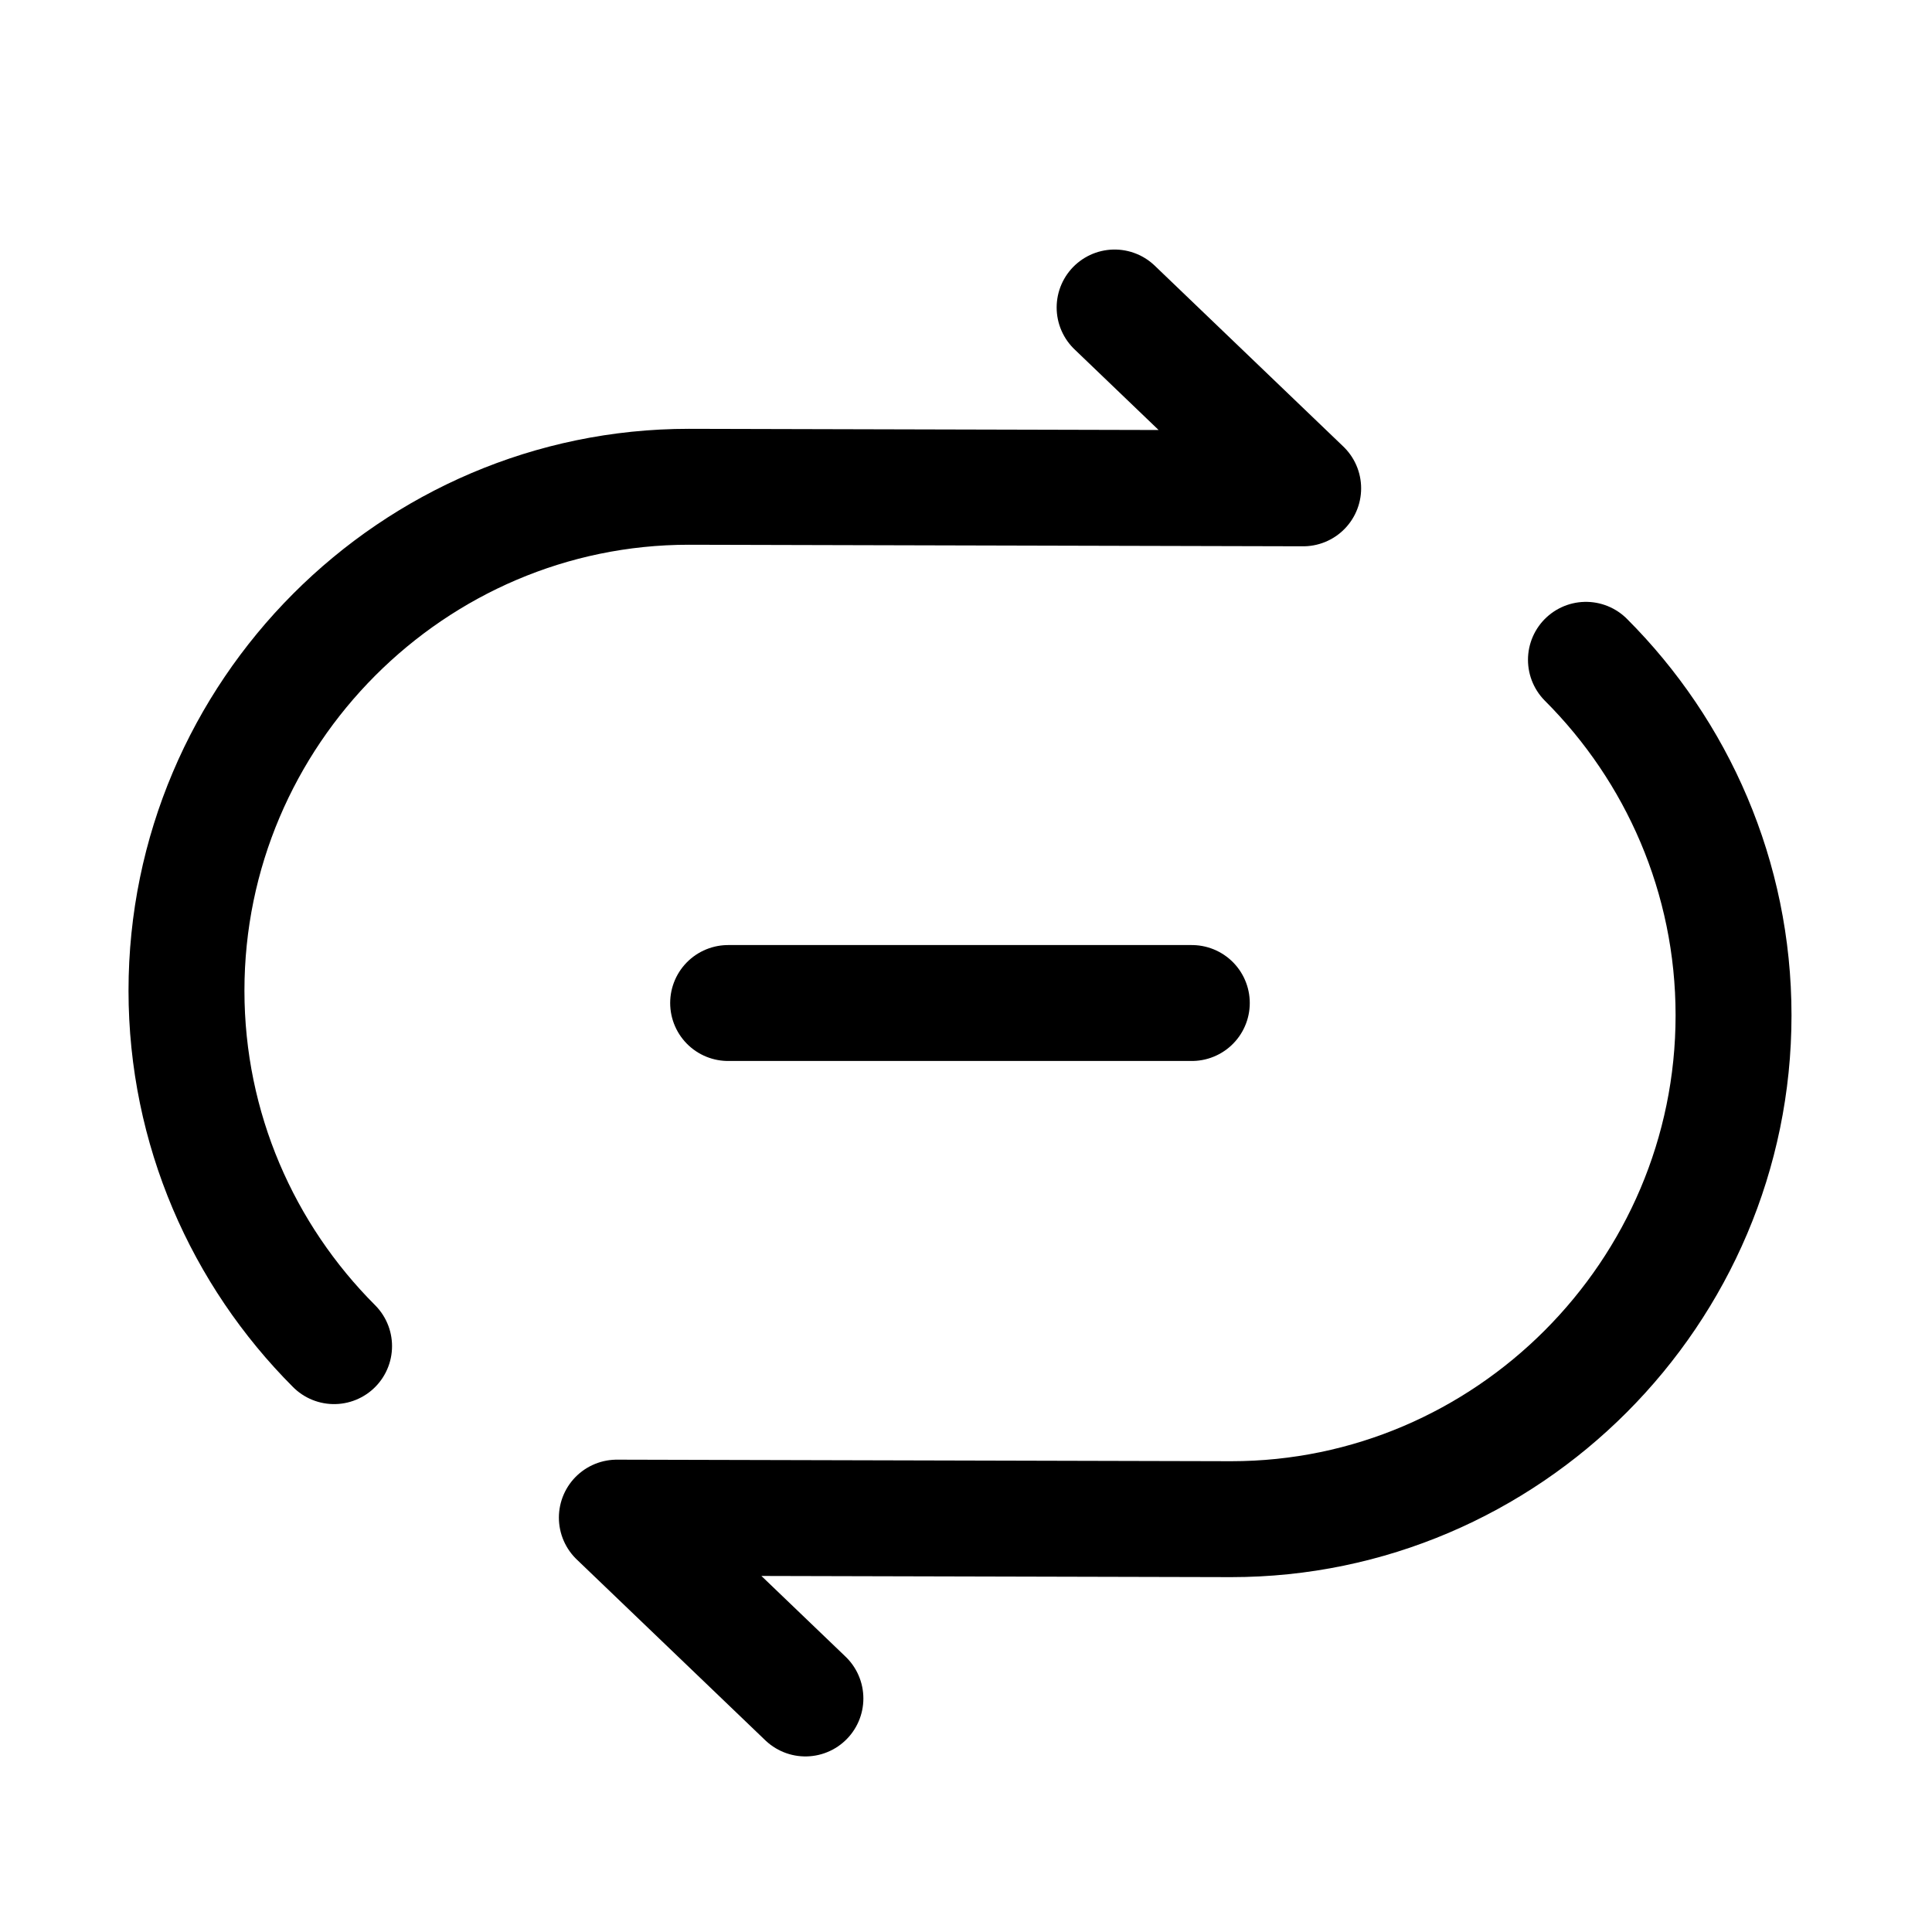
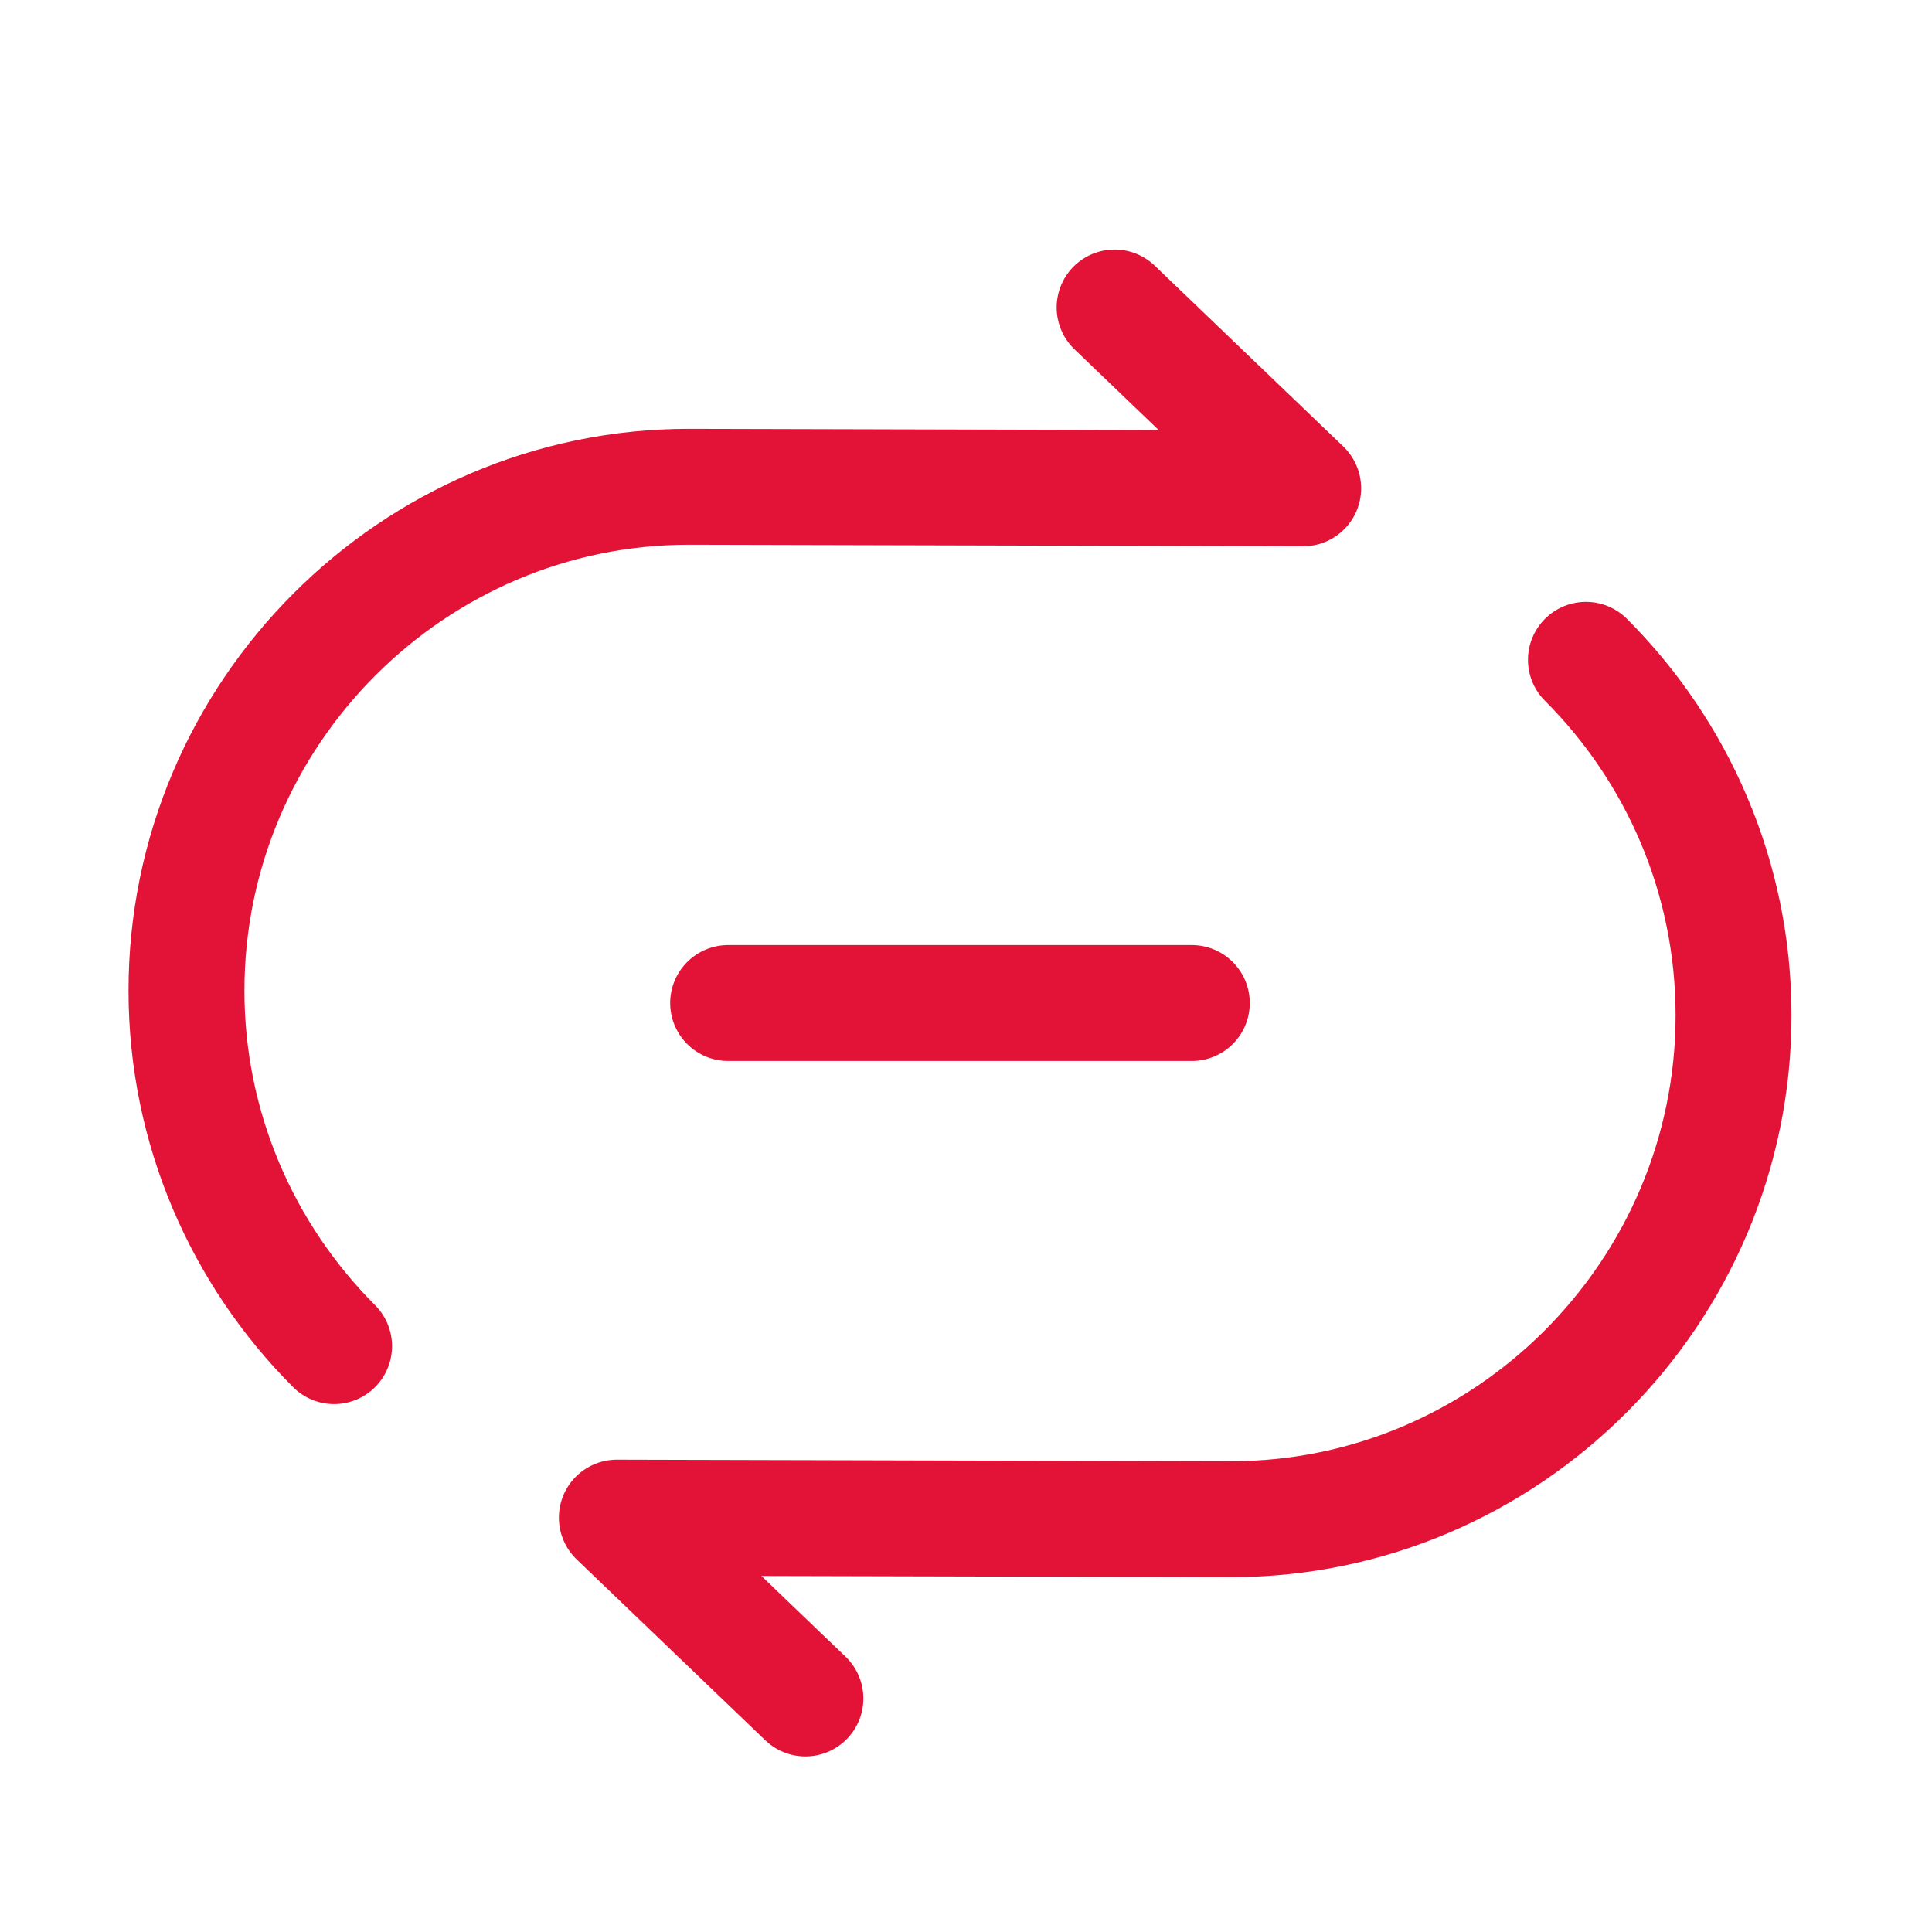
<svg xmlns="http://www.w3.org/2000/svg" width="25" height="25" viewBox="0 0 25 25" fill="none">
-   <path d="M14.423 3.979L16.863 6.319L8.913 6.299C5.343 6.299 2.413 9.229 2.413 12.819C2.413 14.608 3.143 16.238 4.323 17.419" stroke="currentColor" stroke-width="1.5" stroke-linecap="round" stroke-linejoin="round" />
-   <path d="M10.422 21.978L7.982 19.638L15.932 19.658C19.502 19.658 22.432 16.728 22.432 13.138C22.432 11.348 21.702 9.718 20.522 8.538" stroke="currentColor" stroke-width="1.5" stroke-linecap="round" stroke-linejoin="round" />
-   <path d="M9.422 12.979H15.422" stroke="currentColor" stroke-width="1.5" stroke-linecap="round" stroke-linejoin="round" />
+   <path d="M14.423 3.979L16.863 6.319L8.913 6.299C5.343 6.299 2.413 9.229 2.413 12.819C2.413 14.608 3.143 16.238 4.323 17.419" stroke="#E31337" stroke-width="1.5" stroke-linecap="round" stroke-linejoin="round" />
+   <path d="M10.422 21.978L7.982 19.638L15.932 19.658C19.502 19.658 22.432 16.728 22.432 13.138C22.432 11.348 21.702 9.718 20.522 8.538" stroke="#E31337" stroke-width="1.5" stroke-linecap="round" stroke-linejoin="round" />
+   <path d="M9.422 12.979H15.422" stroke="#E31337" stroke-width="1.5" stroke-linecap="round" stroke-linejoin="round" />
</svg>
